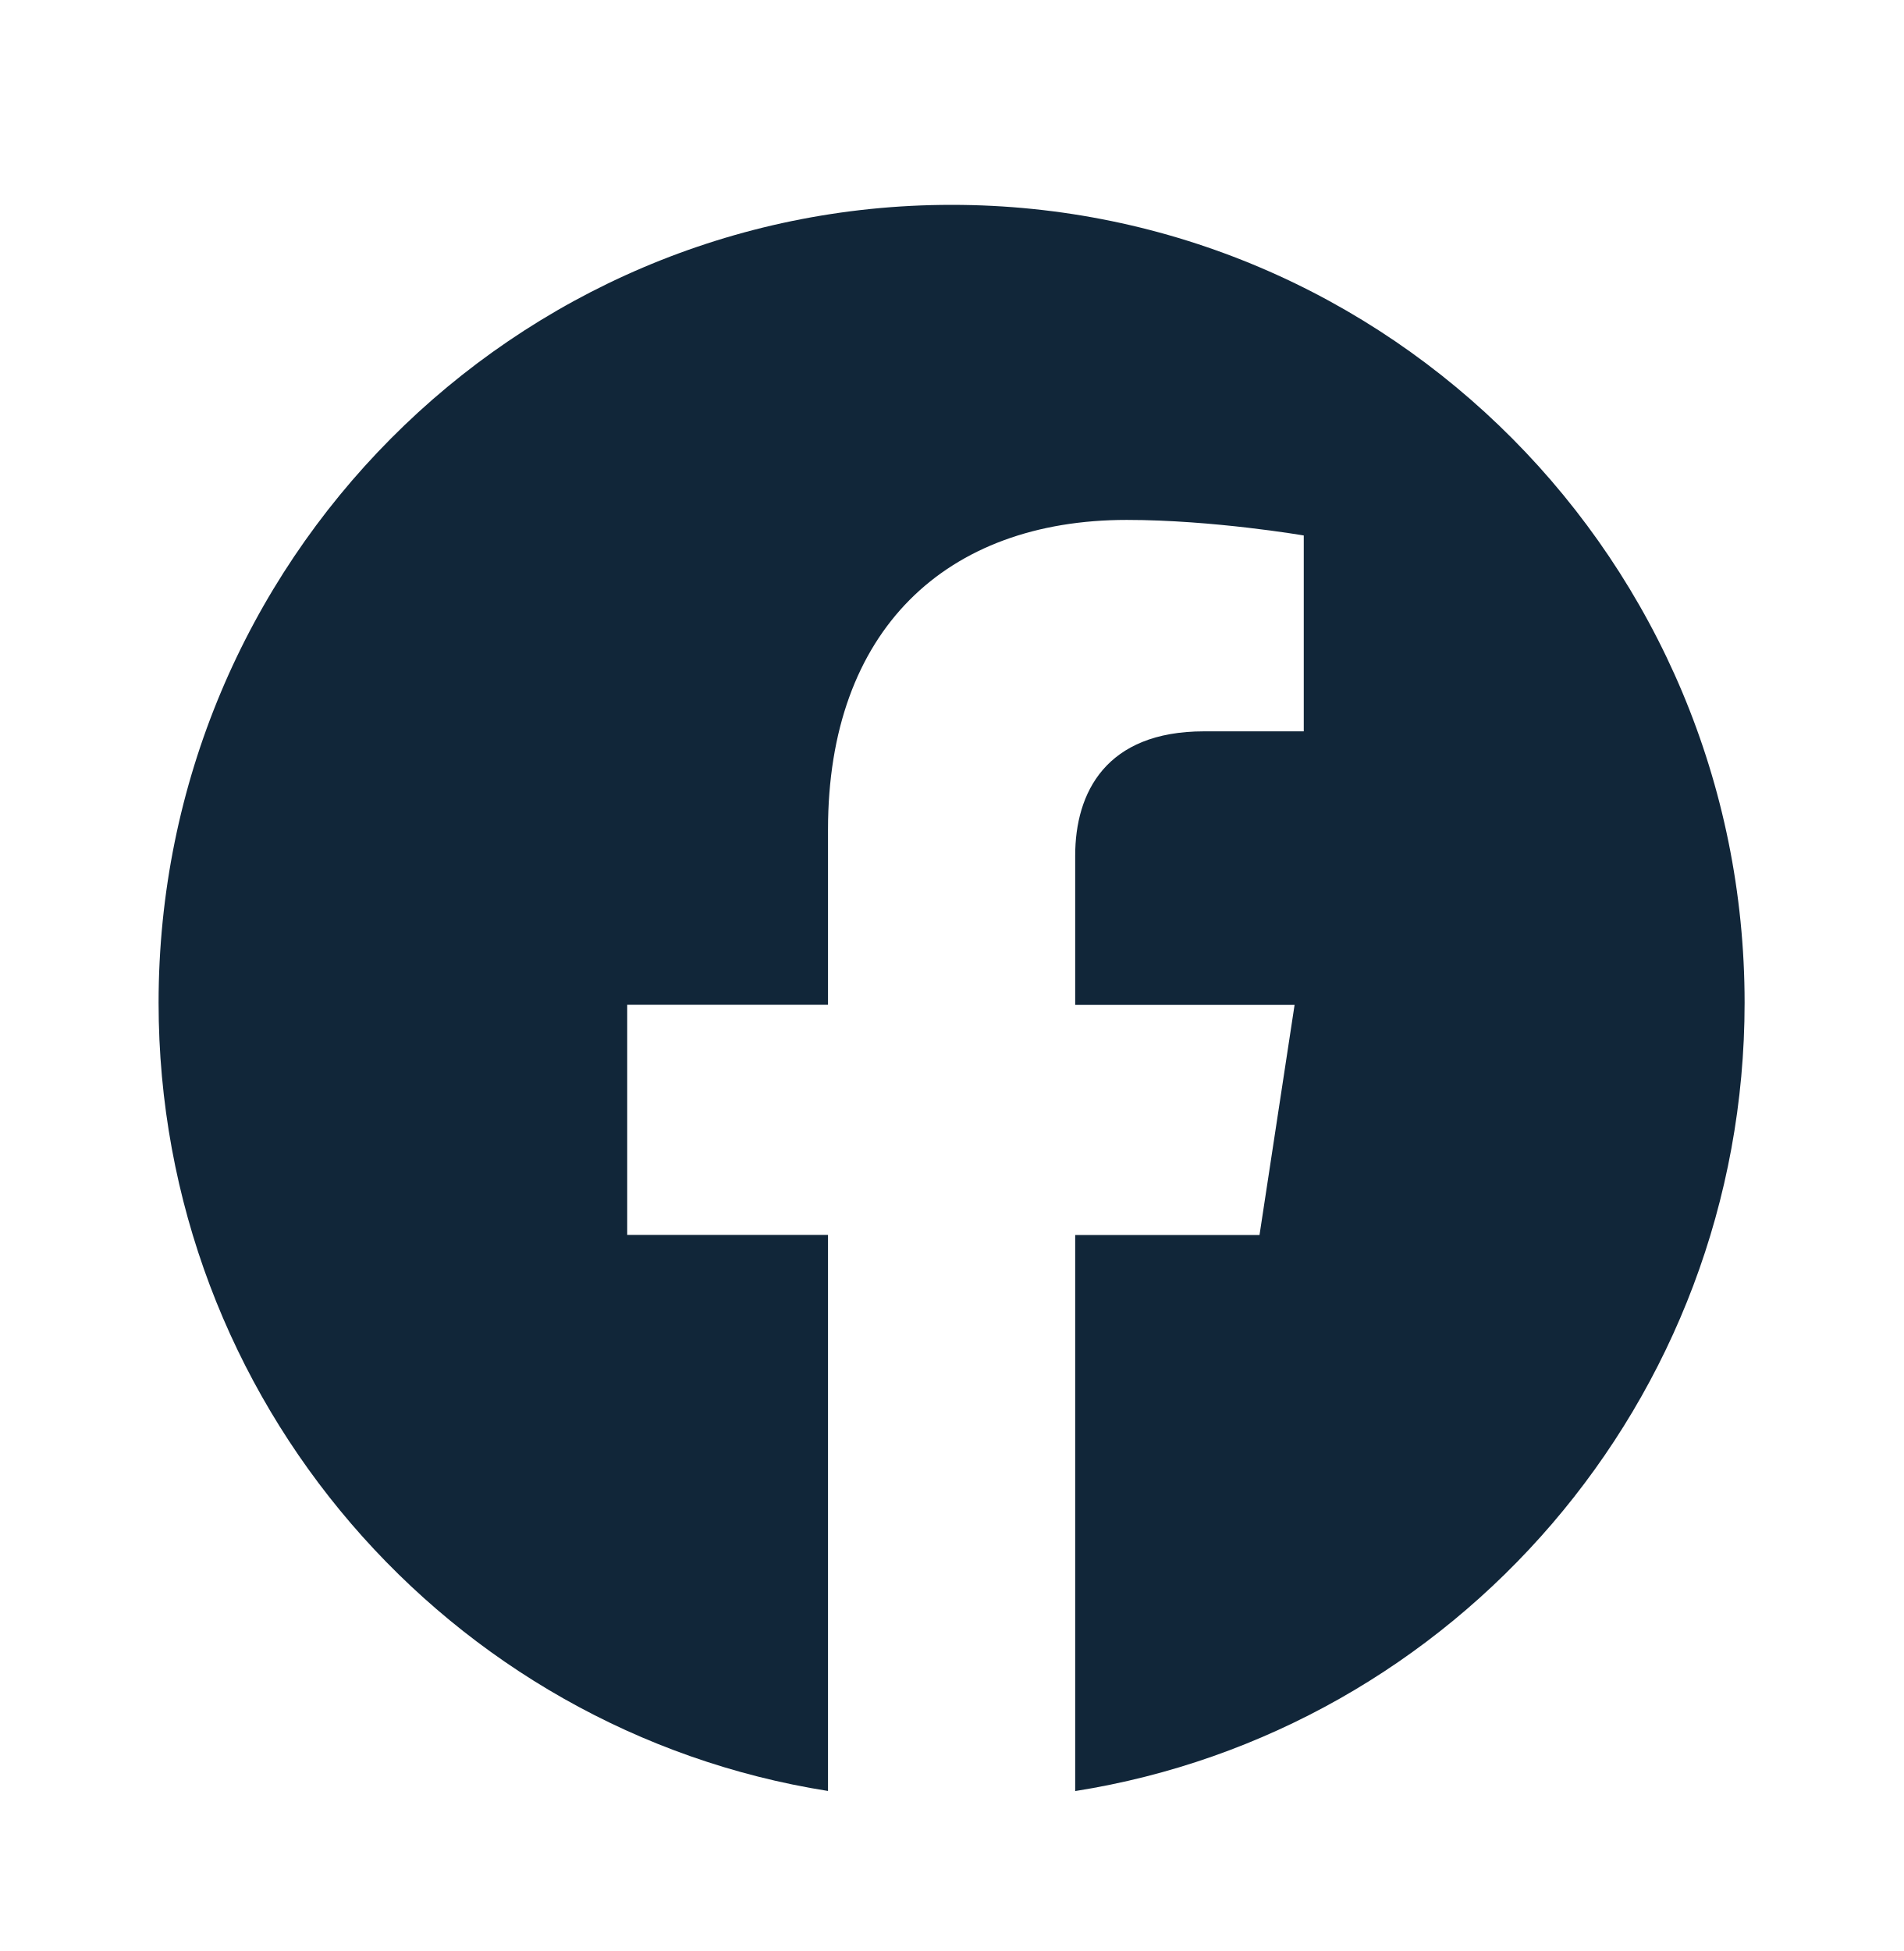
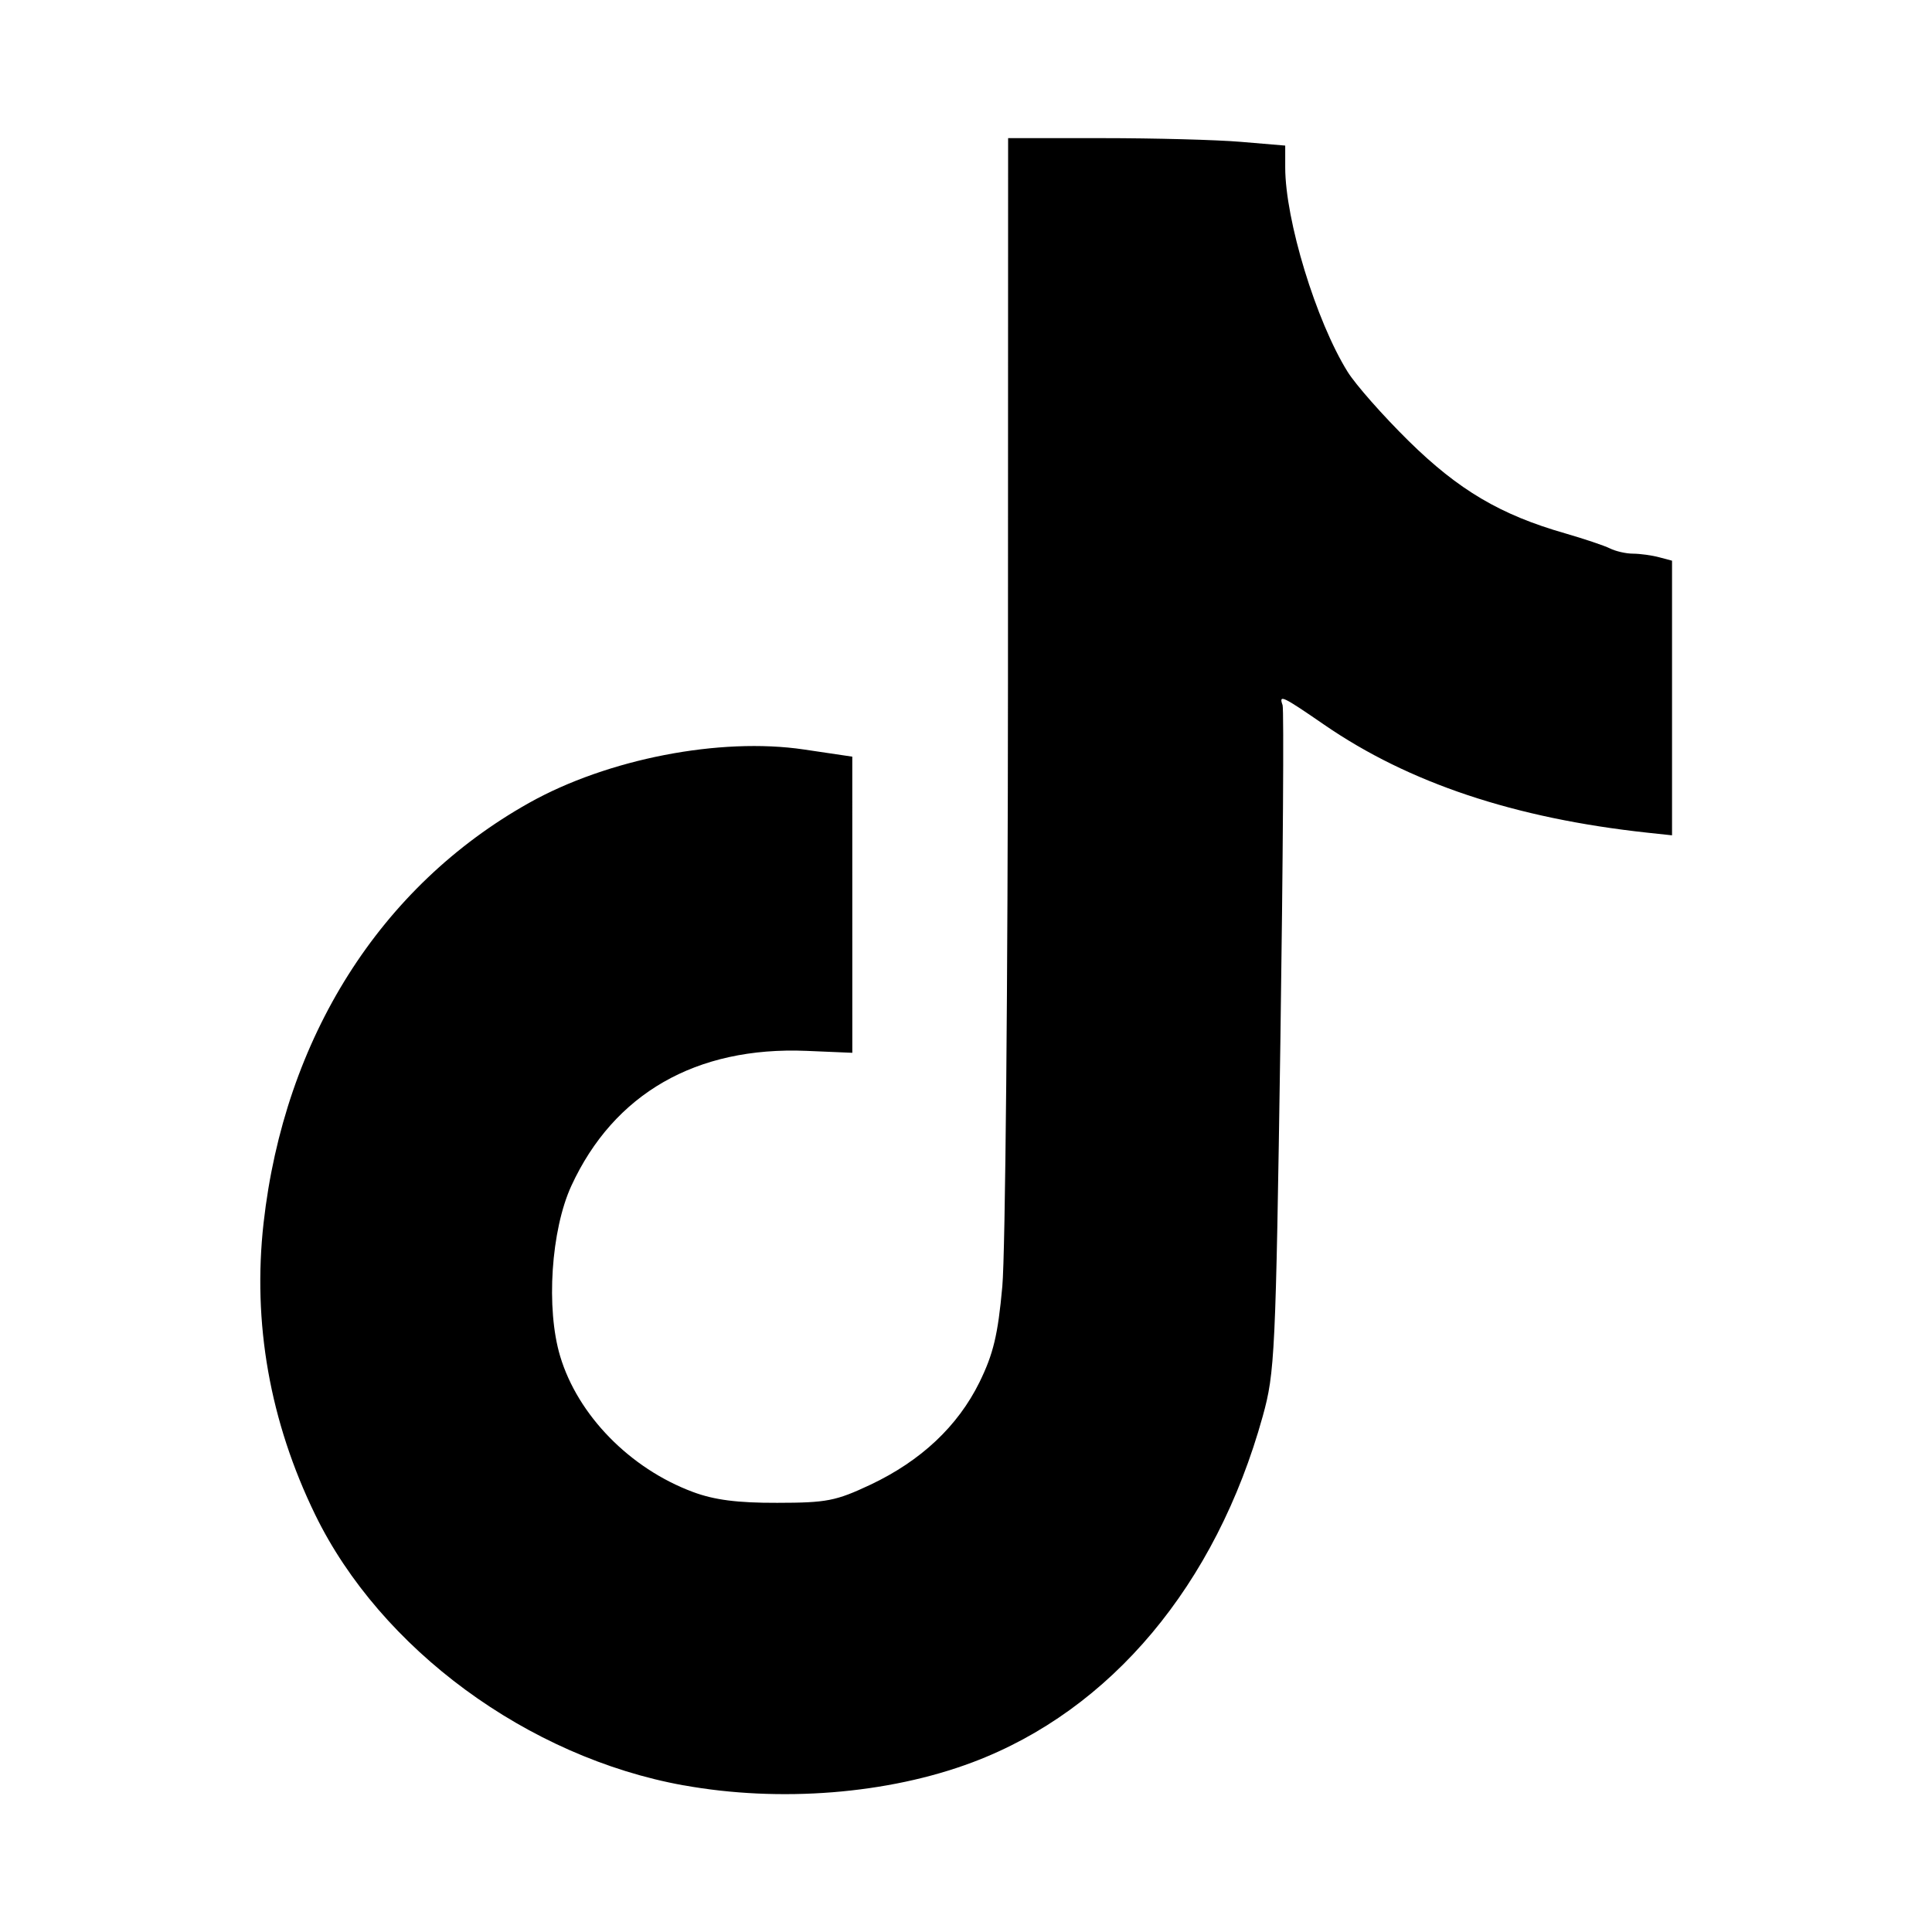
- <svg xmlns="http://www.w3.org/2000/svg" width="40" height="41" viewBox="0 0 40 41" fill="none">
-   <path d="M36.666 21.073C36.666 29.442 30.564 36.38 22.597 37.639V25.953H26.471L27.208 21.118H22.597V17.981C22.597 16.658 23.241 15.369 25.305 15.369H27.401V11.253C27.401 11.253 25.498 10.926 23.68 10.926C19.883 10.926 17.402 13.241 17.402 17.432V21.116H13.182V25.951H17.402V37.637C9.437 36.377 3.333 29.44 3.333 21.073C3.333 11.813 10.796 4.305 20 4.305C29.204 4.305 36.666 11.812 36.666 21.073Z" fill="#112639" />
+ <svg xmlns="http://www.w3.org/2000/svg" fill="#000000" width="800px" height="800px" viewBox="0 0 14 14" role="img" focusable="false" aria-hidden="true">
+   <path d="m 4.952,12.937 c -1.128,-0.204 -2.194,-0.988 -2.668,-1.961 -0.329,-0.676 -0.455,-1.39 -0.374,-2.114 0.151,-1.341 0.845,-2.439 1.924,-3.044 0.569,-0.319 1.384,-0.477 1.991,-0.387 l 0.351,0.052 9e-5,1.073 9e-5,1.073 -0.332,-0.014 c -0.8,-0.033 -1.396,0.31 -1.704,0.978 -0.147,0.32 -0.185,0.889 -0.081,1.235 0.128,0.427 0.505,0.813 0.961,0.983 0.155,0.058 0.323,0.08 0.612,0.079 0.359,-4e-4 0.424,-0.013 0.677,-0.132 0.365,-0.173 0.631,-0.423 0.788,-0.741 0.101,-0.206 0.134,-0.343 0.166,-0.695 0.022,-0.241 0.04,-2.212 0.041,-4.38 l 10e-4,-3.941 0.684,0 c 0.376,0 0.828,0.012 1.004,0.027 l 0.32,0.027 0,0.158 c 0,0.381 0.223,1.113 0.452,1.481 0.057,0.092 0.256,0.318 0.443,0.502 0.361,0.355 0.665,0.535 1.134,0.669 0.138,0.04 0.284,0.089 0.324,0.109 0.04,0.02 0.115,0.038 0.167,0.038 0.052,4e-4 0.137,0.012 0.189,0.026 l 0.094,0.025 0,0.995 0,0.995 -0.178,-0.019 c -0.961,-0.104 -1.729,-0.36 -2.342,-0.782 -0.305,-0.21 -0.331,-0.222 -0.302,-0.142 0.01,0.029 0.003,1.125 -0.016,2.436 -0.034,2.273 -0.04,2.399 -0.128,2.717 -0.339,1.222 -1.1,2.13 -2.102,2.507 -0.613,0.231 -1.397,0.293 -2.094,0.167 z" />
</svg>
